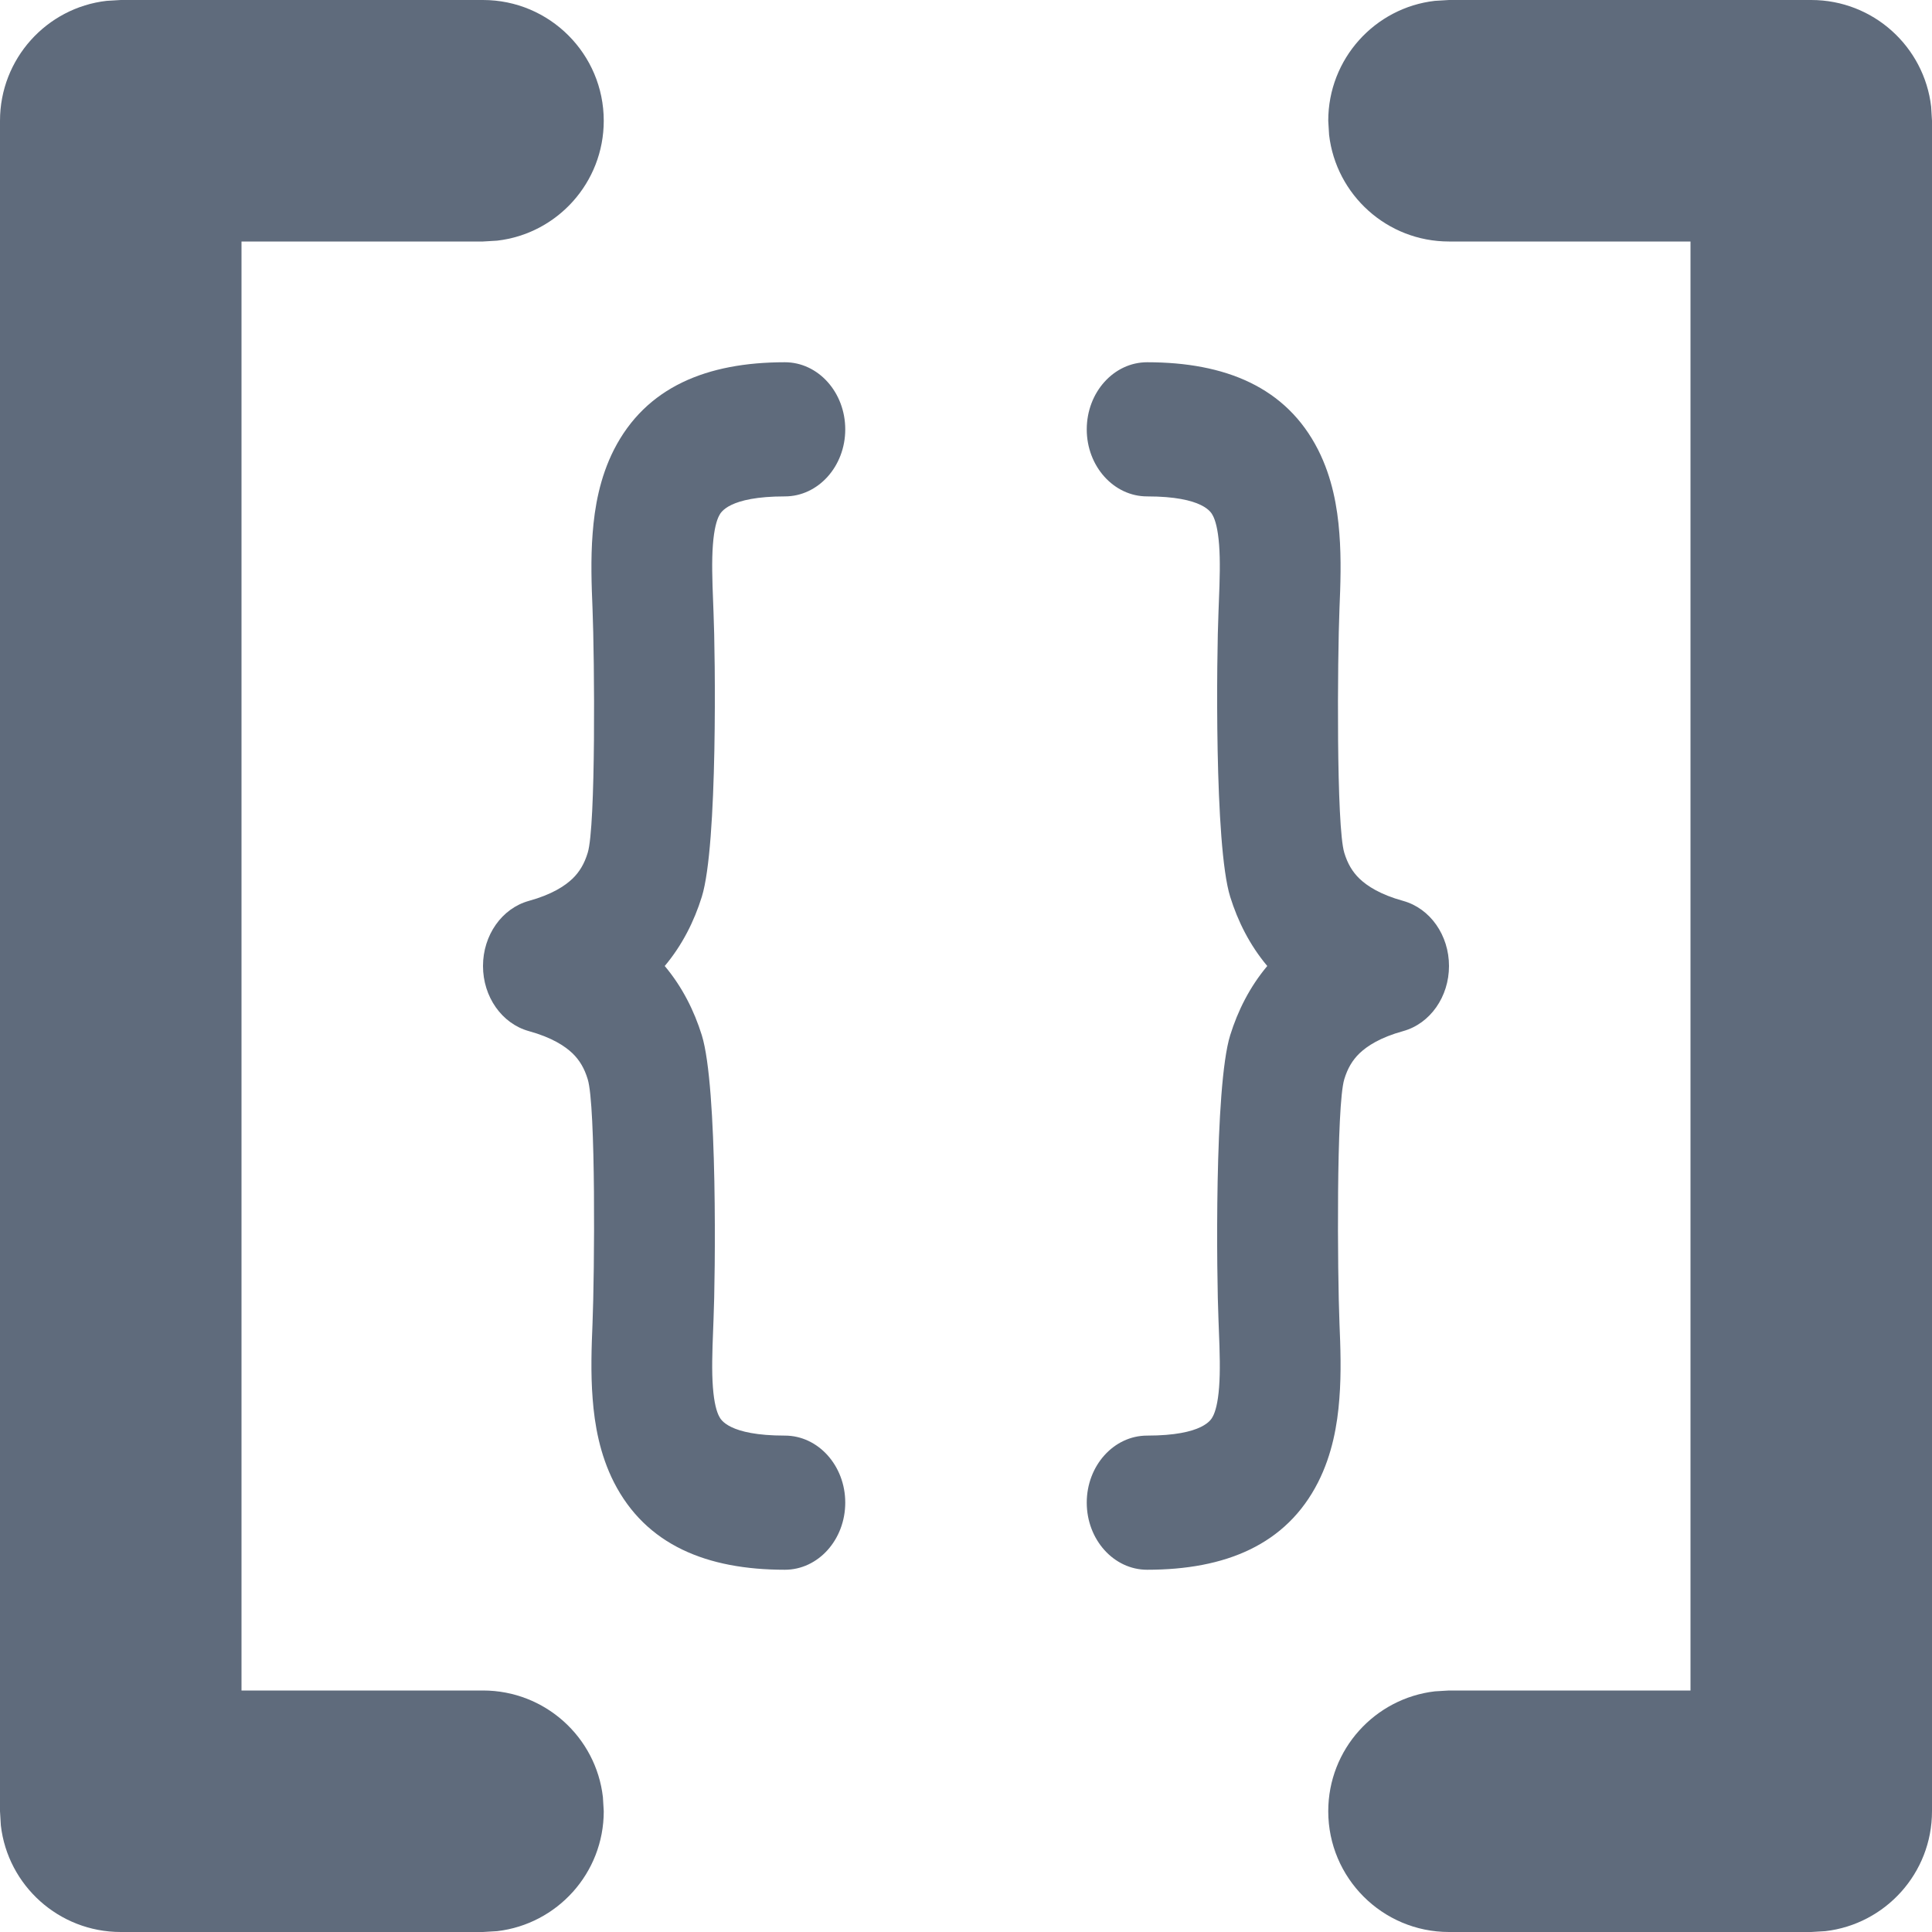
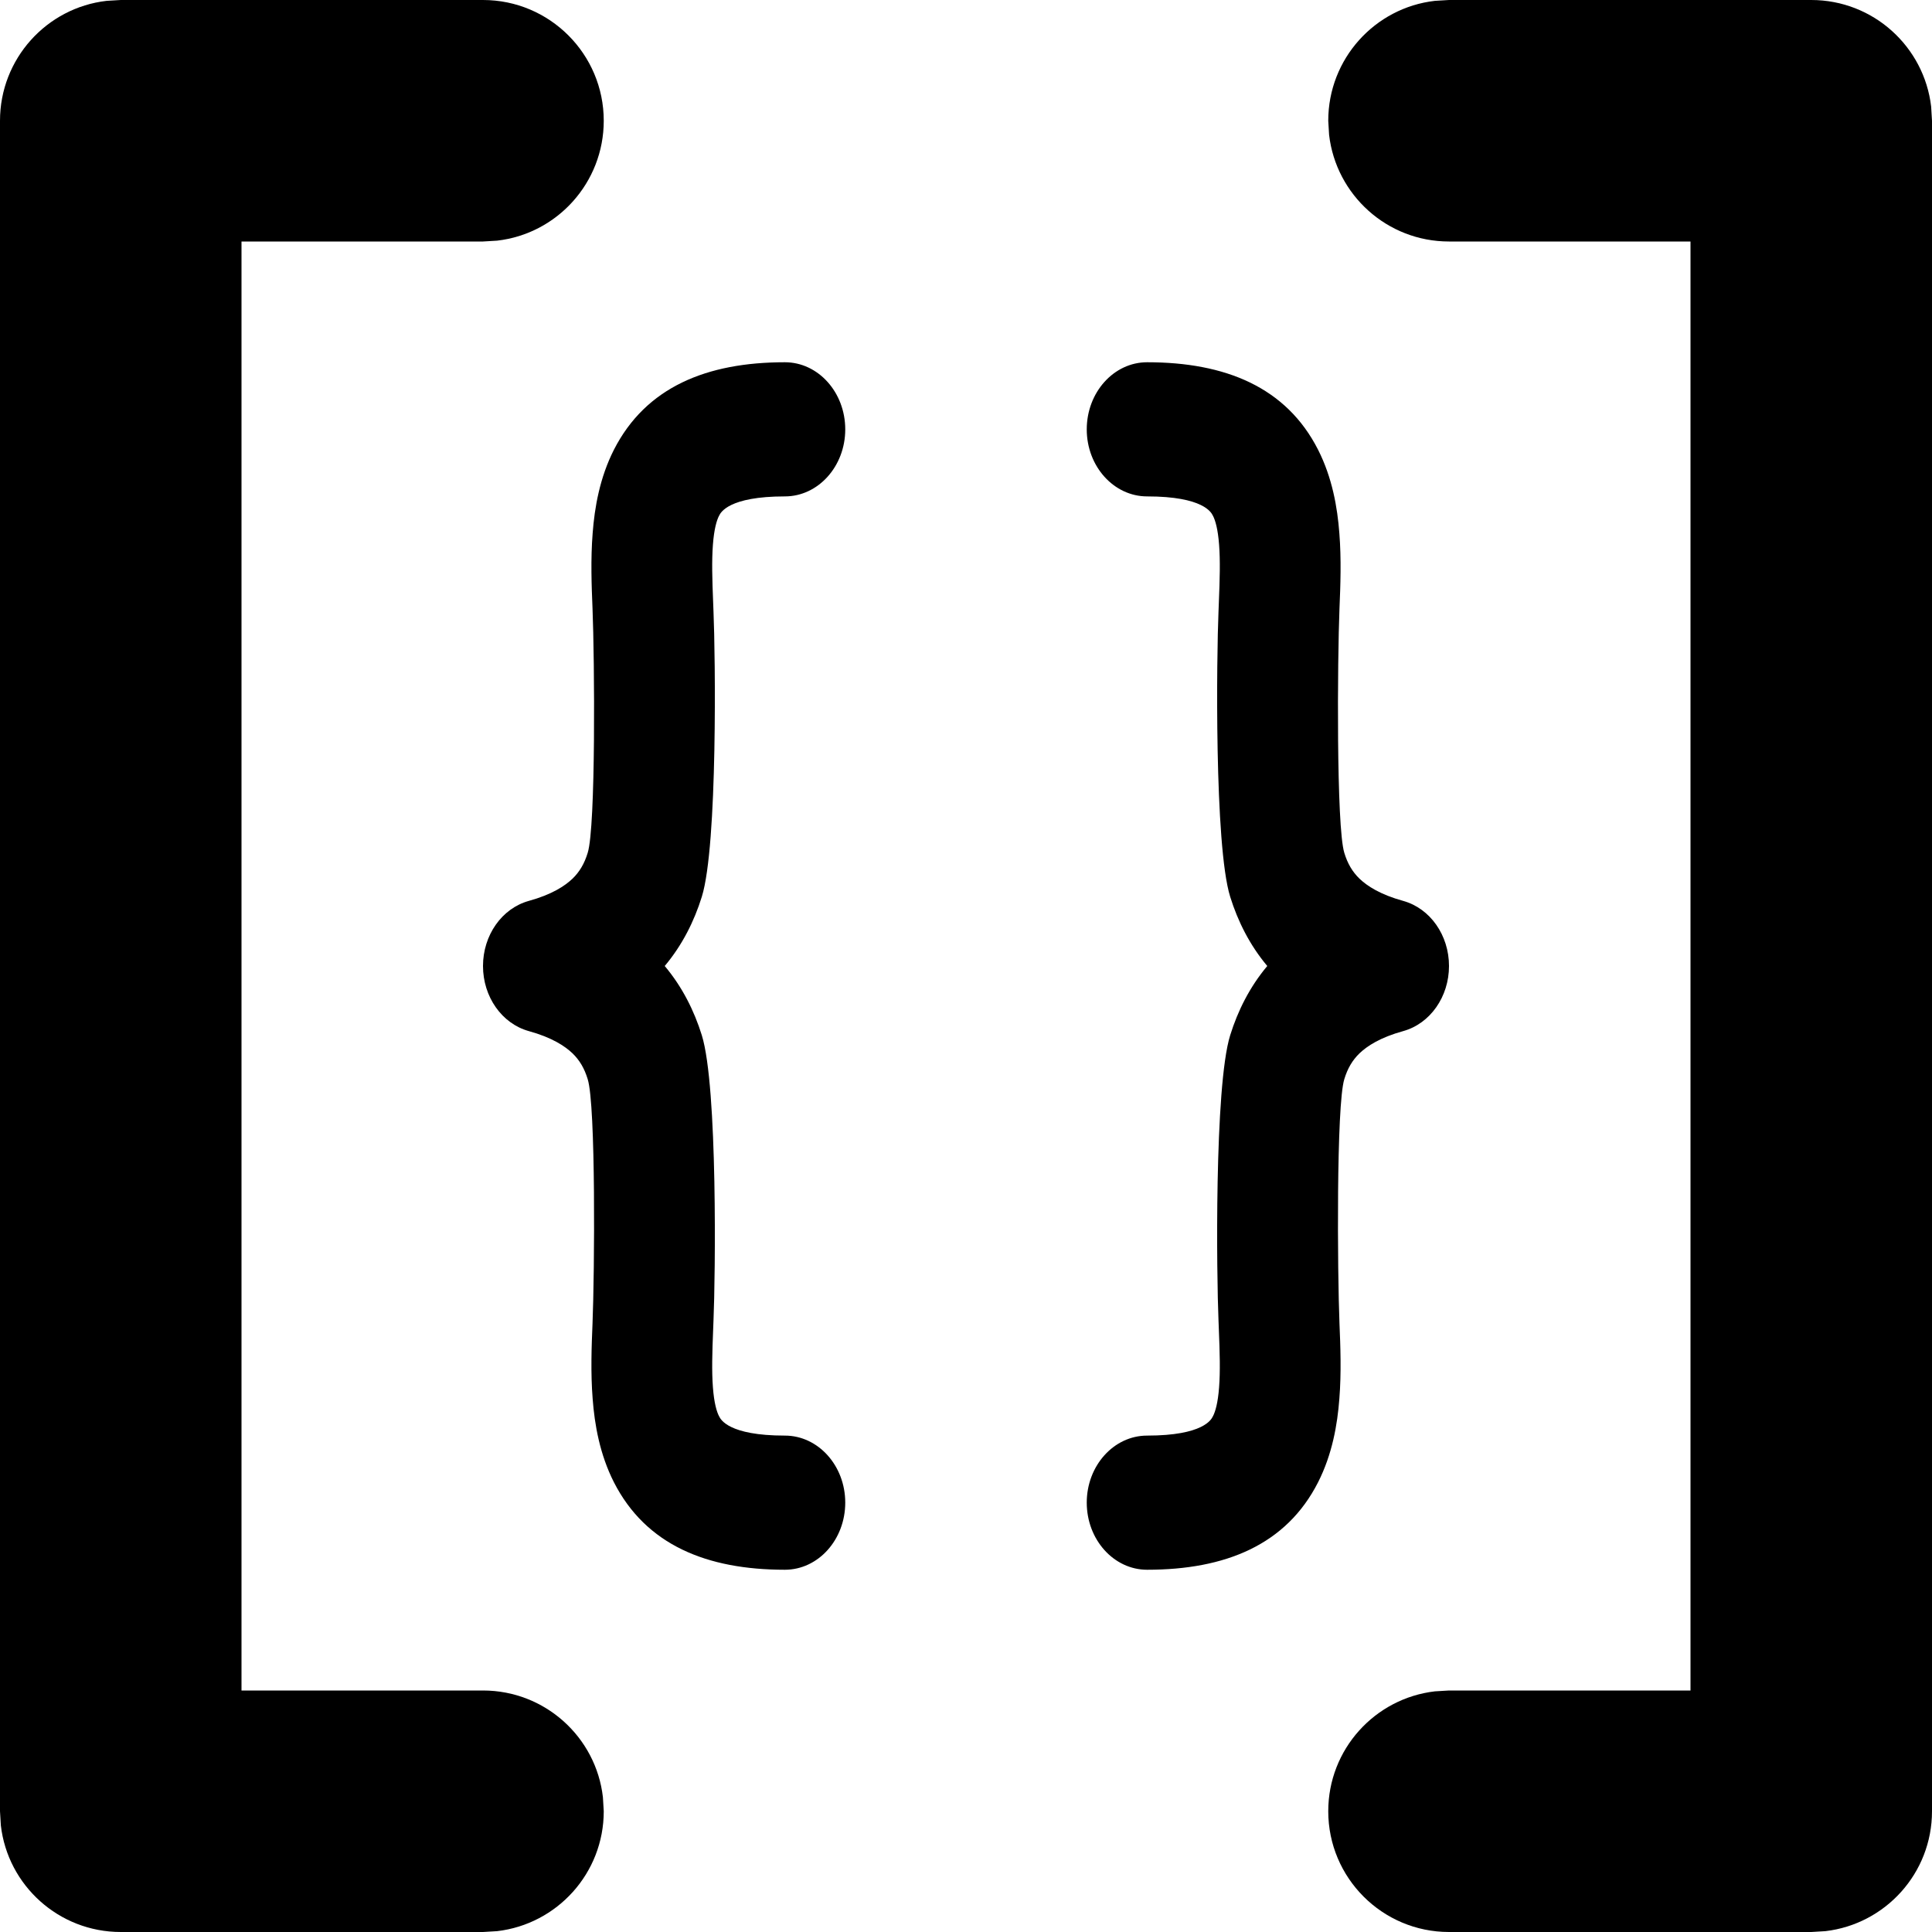
- <svg xmlns="http://www.w3.org/2000/svg" width="16" height="16" viewBox="0 0 16 16" fill="none">
-   <path d="M4 0C4.552 0 5 0.448 5 1C5 1.513 4.614 1.936 4.117 1.993L4 2H2V14H4C4.513 14 4.936 14.386 4.993 14.883L5 15C5 15.513 4.614 15.935 4.117 15.993L4 16H1C0.487 16 0.064 15.614 0.007 15.117L0 15V1C0 0.487 0.386 0.064 0.883 0.007L1 0H4Z" fill="#5F6B7C" />
-   <path d="M15 0C15.513 0 15.935 0.386 15.993 0.883L16 1V15C16 15.513 15.614 15.935 15.117 15.993L15 16H12C11.448 16 11 15.552 11 15C11 14.487 11.386 14.065 11.883 14.007L12 14H14V2H12C11.487 2 11.065 1.614 11.007 1.117L11 1C11 0.487 11.386 0.064 11.883 0.007L12 0H15Z" fill="#5F6B7C" />
-   <path d="M6.5 3C5.854 3 5.349 3.205 5.084 3.725C4.967 3.956 4.924 4.202 4.908 4.417C4.891 4.63 4.899 4.851 4.907 5.039C4.924 5.46 4.935 6.847 4.867 7.063C4.84 7.152 4.8 7.22 4.741 7.277C4.678 7.337 4.571 7.408 4.379 7.461C4.156 7.523 4 7.745 4 8C4 8.255 4.156 8.477 4.379 8.539C4.571 8.592 4.678 8.663 4.741 8.723C4.8 8.78 4.84 8.848 4.867 8.937C4.935 9.153 4.924 10.54 4.907 10.961C4.899 11.149 4.891 11.37 4.908 11.583C4.924 11.798 4.967 12.044 5.084 12.275C5.349 12.795 5.854 13 6.5 13C6.776 13 7 12.751 7 12.444C7 12.138 6.776 11.889 6.5 11.889C6.033 11.889 5.967 11.754 5.956 11.73L5.955 11.729C5.935 11.69 5.914 11.62 5.904 11.489C5.894 11.357 5.898 11.205 5.906 11.011C5.907 10.986 5.908 10.959 5.909 10.931C5.924 10.59 5.945 9 5.812 8.573C5.749 8.371 5.651 8.174 5.505 8C5.651 7.826 5.749 7.629 5.812 7.427C5.945 7 5.924 5.41 5.909 5.069C5.908 5.041 5.907 5.014 5.906 4.989C5.898 4.795 5.894 4.643 5.904 4.511C5.914 4.38 5.935 4.31 5.955 4.271L5.956 4.27C5.967 4.246 6.033 4.111 6.5 4.111C6.776 4.111 7 3.862 7 3.556C7 3.249 6.776 3 6.5 3Z" fill="#5F6B7C" />
-   <path d="M9.5 3C10.146 3 10.652 3.205 10.916 3.725C11.033 3.956 11.076 4.202 11.092 4.417C11.109 4.63 11.101 4.851 11.093 5.039C11.076 5.46 11.066 6.847 11.133 7.063C11.16 7.152 11.2 7.22 11.259 7.277C11.322 7.337 11.429 7.408 11.621 7.461C11.844 7.523 12 7.745 12 8C12 8.255 11.844 8.477 11.621 8.539C11.429 8.592 11.322 8.663 11.259 8.723C11.2 8.78 11.16 8.848 11.133 8.937C11.066 9.153 11.076 10.54 11.093 10.961C11.101 11.149 11.109 11.37 11.092 11.583C11.076 11.798 11.033 12.044 10.916 12.275C10.652 12.795 10.146 13 9.5 13C9.224 13 9 12.751 9 12.444C9 12.138 9.224 11.889 9.5 11.889C9.967 11.889 10.033 11.754 10.044 11.73L10.045 11.729C10.065 11.69 10.086 11.62 10.096 11.489C10.106 11.357 10.102 11.205 10.094 11.011C10.093 10.986 10.092 10.959 10.091 10.931C10.076 10.59 10.055 9 10.188 8.573C10.251 8.371 10.349 8.174 10.495 8C10.349 7.826 10.251 7.629 10.188 7.427C10.055 7 10.076 5.41 10.091 5.069C10.092 5.041 10.093 5.014 10.094 4.989C10.102 4.795 10.106 4.643 10.096 4.511C10.086 4.38 10.065 4.31 10.045 4.271L10.044 4.27C10.033 4.246 9.967 4.111 9.5 4.111C9.224 4.111 9 3.862 9 3.556C9 3.249 9.224 3 9.5 3Z" fill="#5F6B7C" />
+ <svg xmlns="http://www.w3.org/2000/svg" viewBox="0 0 16 16">
+   <path d="M4 0C4.552 0 5 0.448 5 1C5 1.513 4.614 1.936 4.117 1.993L4 2H2V14H4C4.513 14 4.936 14.386 4.993 14.883L5 15C5 15.513 4.614 15.935 4.117 15.993L4 16H1C0.487 16 0.064 15.614 0.007 15.117L0 15V1C0 0.487 0.386 0.064 0.883 0.007L1 0H4Z" />
+   <path d="M15 0C15.513 0 15.935 0.386 15.993 0.883L16 1V15C16 15.513 15.614 15.935 15.117 15.993L15 16H12C11.448 16 11 15.552 11 15C11 14.487 11.386 14.065 11.883 14.007L12 14H14V2H12C11.487 2 11.065 1.614 11.007 1.117L11 1C11 0.487 11.386 0.064 11.883 0.007L12 0H15Z" />
+   <path d="M6.5 3C5.854 3 5.349 3.205 5.084 3.725C4.967 3.956 4.924 4.202 4.908 4.417C4.891 4.63 4.899 4.851 4.907 5.039C4.924 5.46 4.935 6.847 4.867 7.063C4.84 7.152 4.8 7.22 4.741 7.277C4.678 7.337 4.571 7.408 4.379 7.461C4.156 7.523 4 7.745 4 8C4 8.255 4.156 8.477 4.379 8.539C4.571 8.592 4.678 8.663 4.741 8.723C4.8 8.78 4.84 8.848 4.867 8.937C4.935 9.153 4.924 10.54 4.907 10.961C4.899 11.149 4.891 11.37 4.908 11.583C4.924 11.798 4.967 12.044 5.084 12.275C5.349 12.795 5.854 13 6.5 13C6.776 13 7 12.751 7 12.444C7 12.138 6.776 11.889 6.5 11.889C6.033 11.889 5.967 11.754 5.956 11.73L5.955 11.729C5.935 11.69 5.914 11.62 5.904 11.489C5.894 11.357 5.898 11.205 5.906 11.011C5.907 10.986 5.908 10.959 5.909 10.931C5.924 10.59 5.945 9 5.812 8.573C5.749 8.371 5.651 8.174 5.505 8C5.651 7.826 5.749 7.629 5.812 7.427C5.945 7 5.924 5.41 5.909 5.069C5.908 5.041 5.907 5.014 5.906 4.989C5.898 4.795 5.894 4.643 5.904 4.511C5.914 4.38 5.935 4.31 5.955 4.271L5.956 4.27C5.967 4.246 6.033 4.111 6.5 4.111C6.776 4.111 7 3.862 7 3.556C7 3.249 6.776 3 6.5 3Z" />
+   <path d="M9.5 3C10.146 3 10.652 3.205 10.916 3.725C11.033 3.956 11.076 4.202 11.092 4.417C11.109 4.63 11.101 4.851 11.093 5.039C11.076 5.46 11.066 6.847 11.133 7.063C11.16 7.152 11.2 7.22 11.259 7.277C11.322 7.337 11.429 7.408 11.621 7.461C11.844 7.523 12 7.745 12 8C12 8.255 11.844 8.477 11.621 8.539C11.429 8.592 11.322 8.663 11.259 8.723C11.2 8.78 11.16 8.848 11.133 8.937C11.066 9.153 11.076 10.54 11.093 10.961C11.101 11.149 11.109 11.37 11.092 11.583C11.076 11.798 11.033 12.044 10.916 12.275C10.652 12.795 10.146 13 9.5 13C9.224 13 9 12.751 9 12.444C9 12.138 9.224 11.889 9.5 11.889C9.967 11.889 10.033 11.754 10.044 11.73L10.045 11.729C10.065 11.69 10.086 11.62 10.096 11.489C10.106 11.357 10.102 11.205 10.094 11.011C10.093 10.986 10.092 10.959 10.091 10.931C10.076 10.59 10.055 9 10.188 8.573C10.251 8.371 10.349 8.174 10.495 8C10.349 7.826 10.251 7.629 10.188 7.427C10.055 7 10.076 5.41 10.091 5.069C10.092 5.041 10.093 5.014 10.094 4.989C10.102 4.795 10.106 4.643 10.096 4.511C10.086 4.38 10.065 4.31 10.045 4.271L10.044 4.27C10.033 4.246 9.967 4.111 9.5 4.111C9.224 4.111 9 3.862 9 3.556C9 3.249 9.224 3 9.5 3Z" />
</svg>
